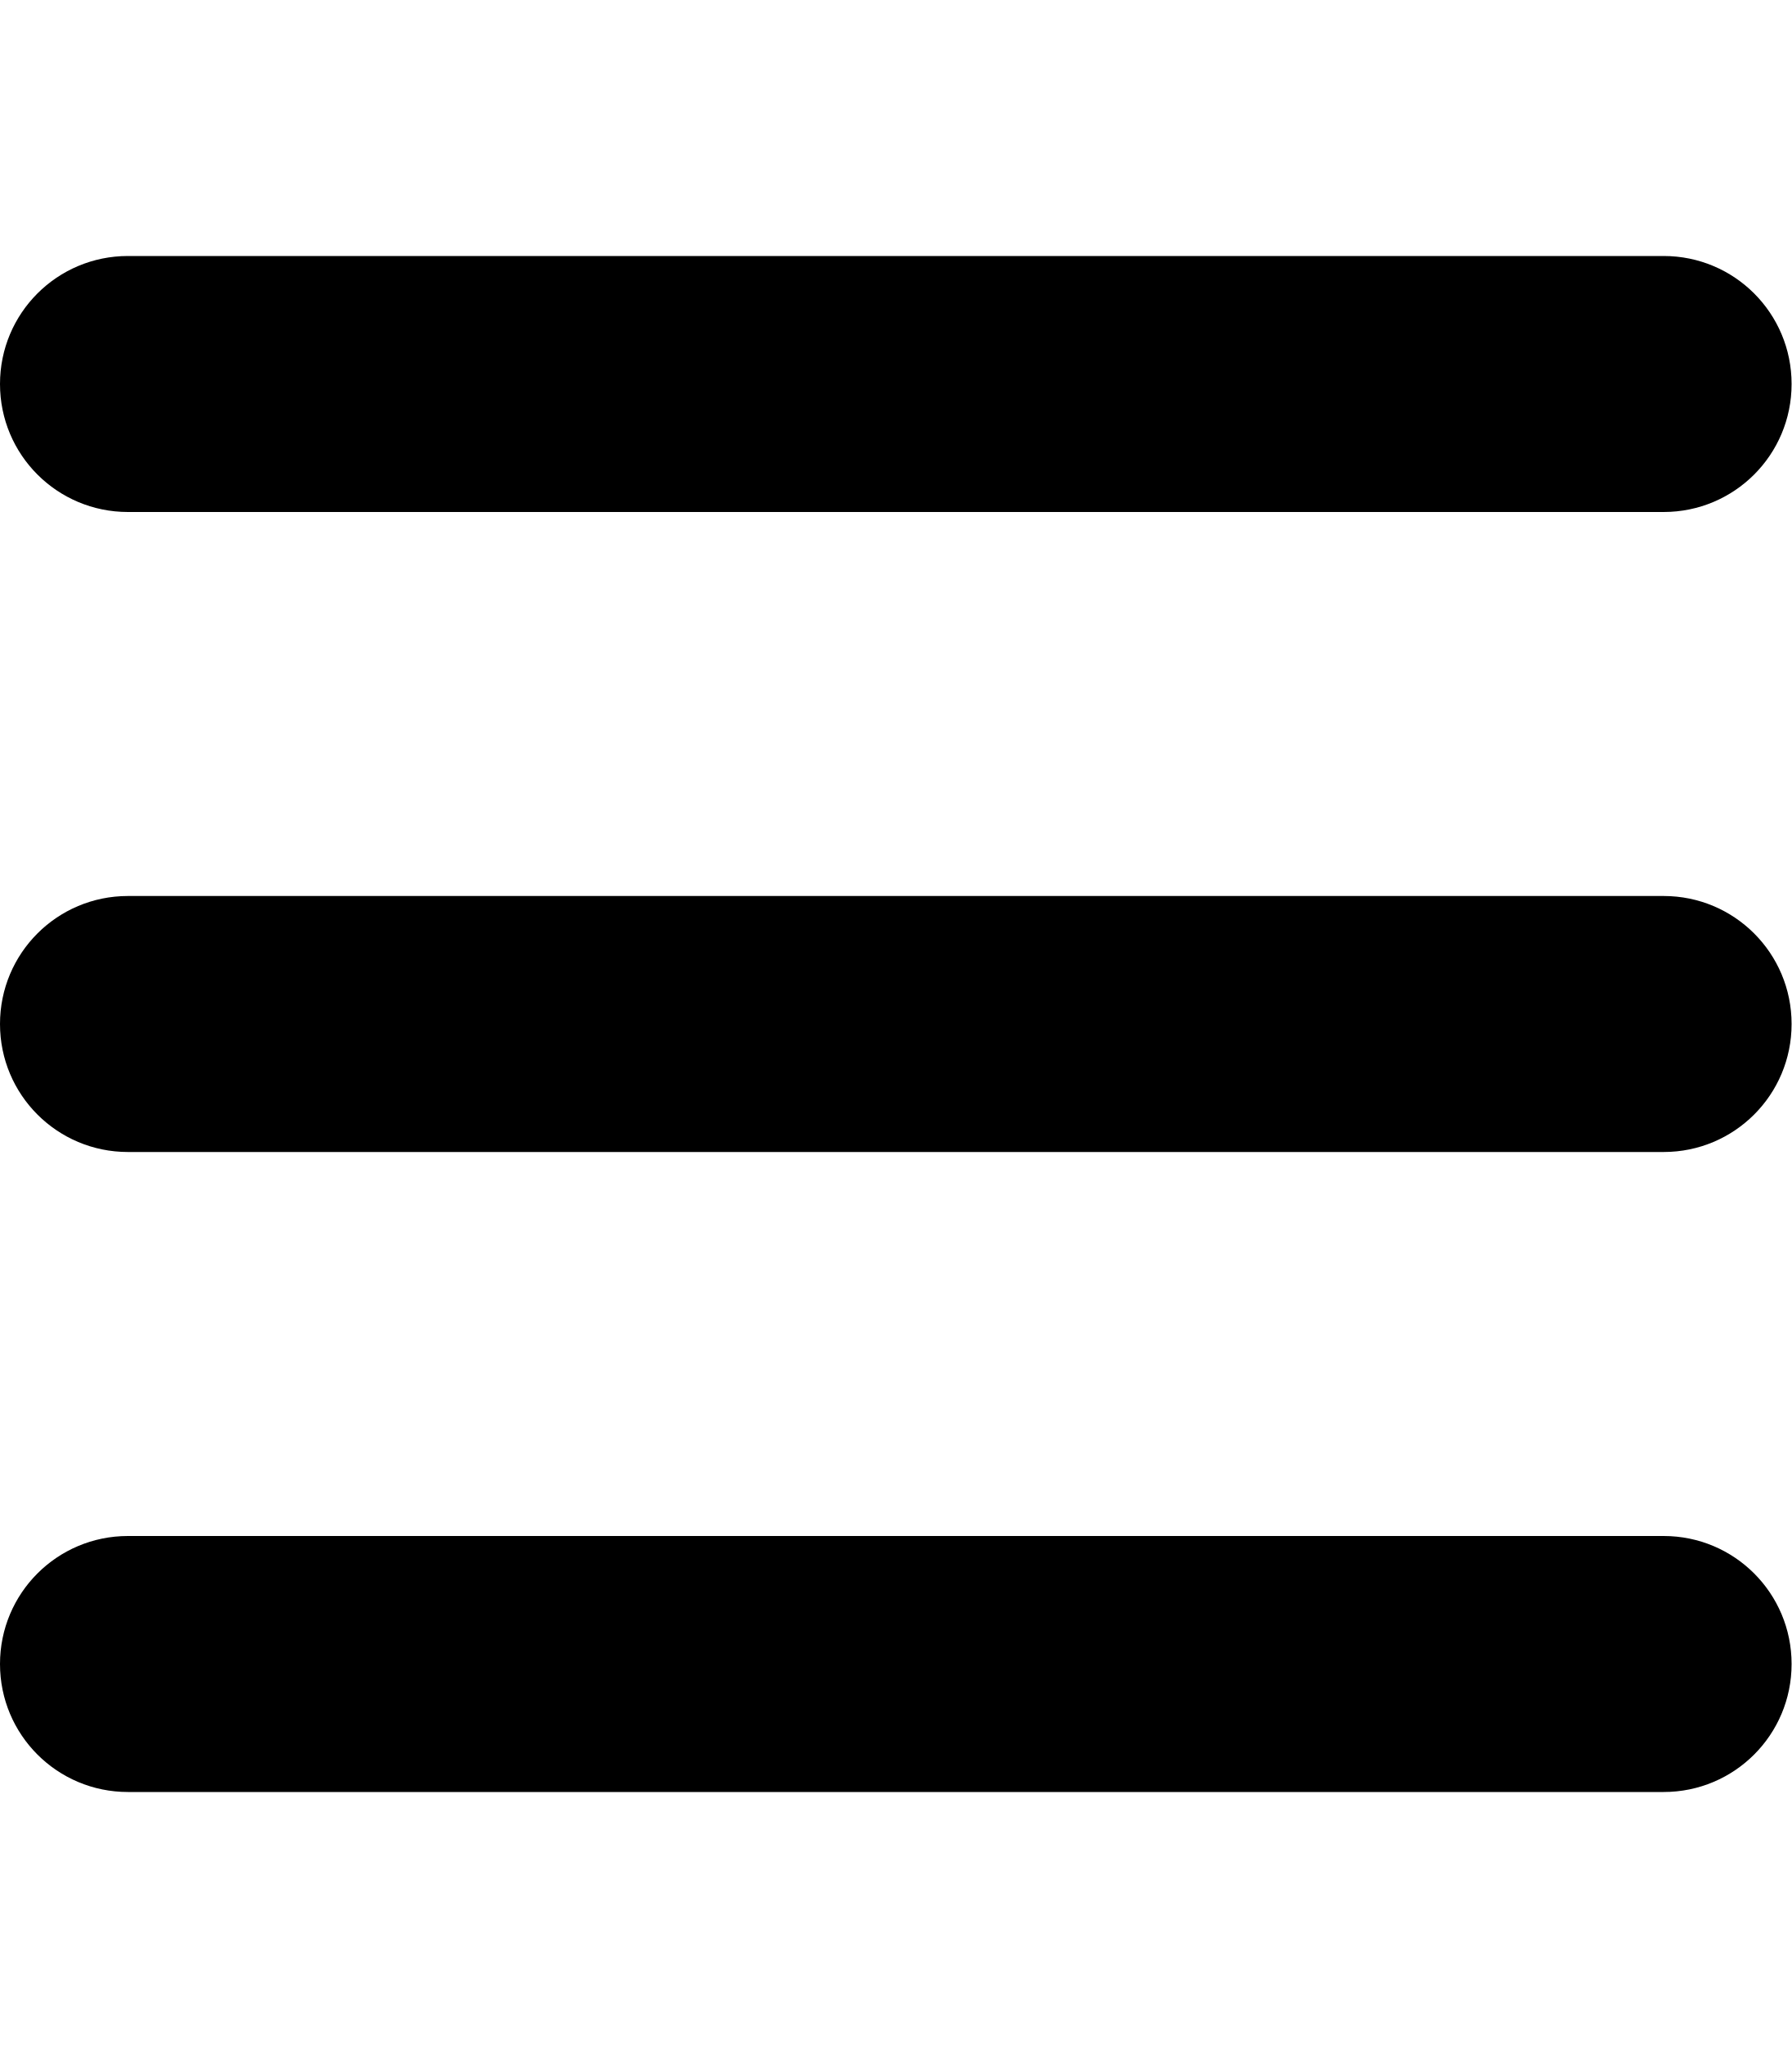
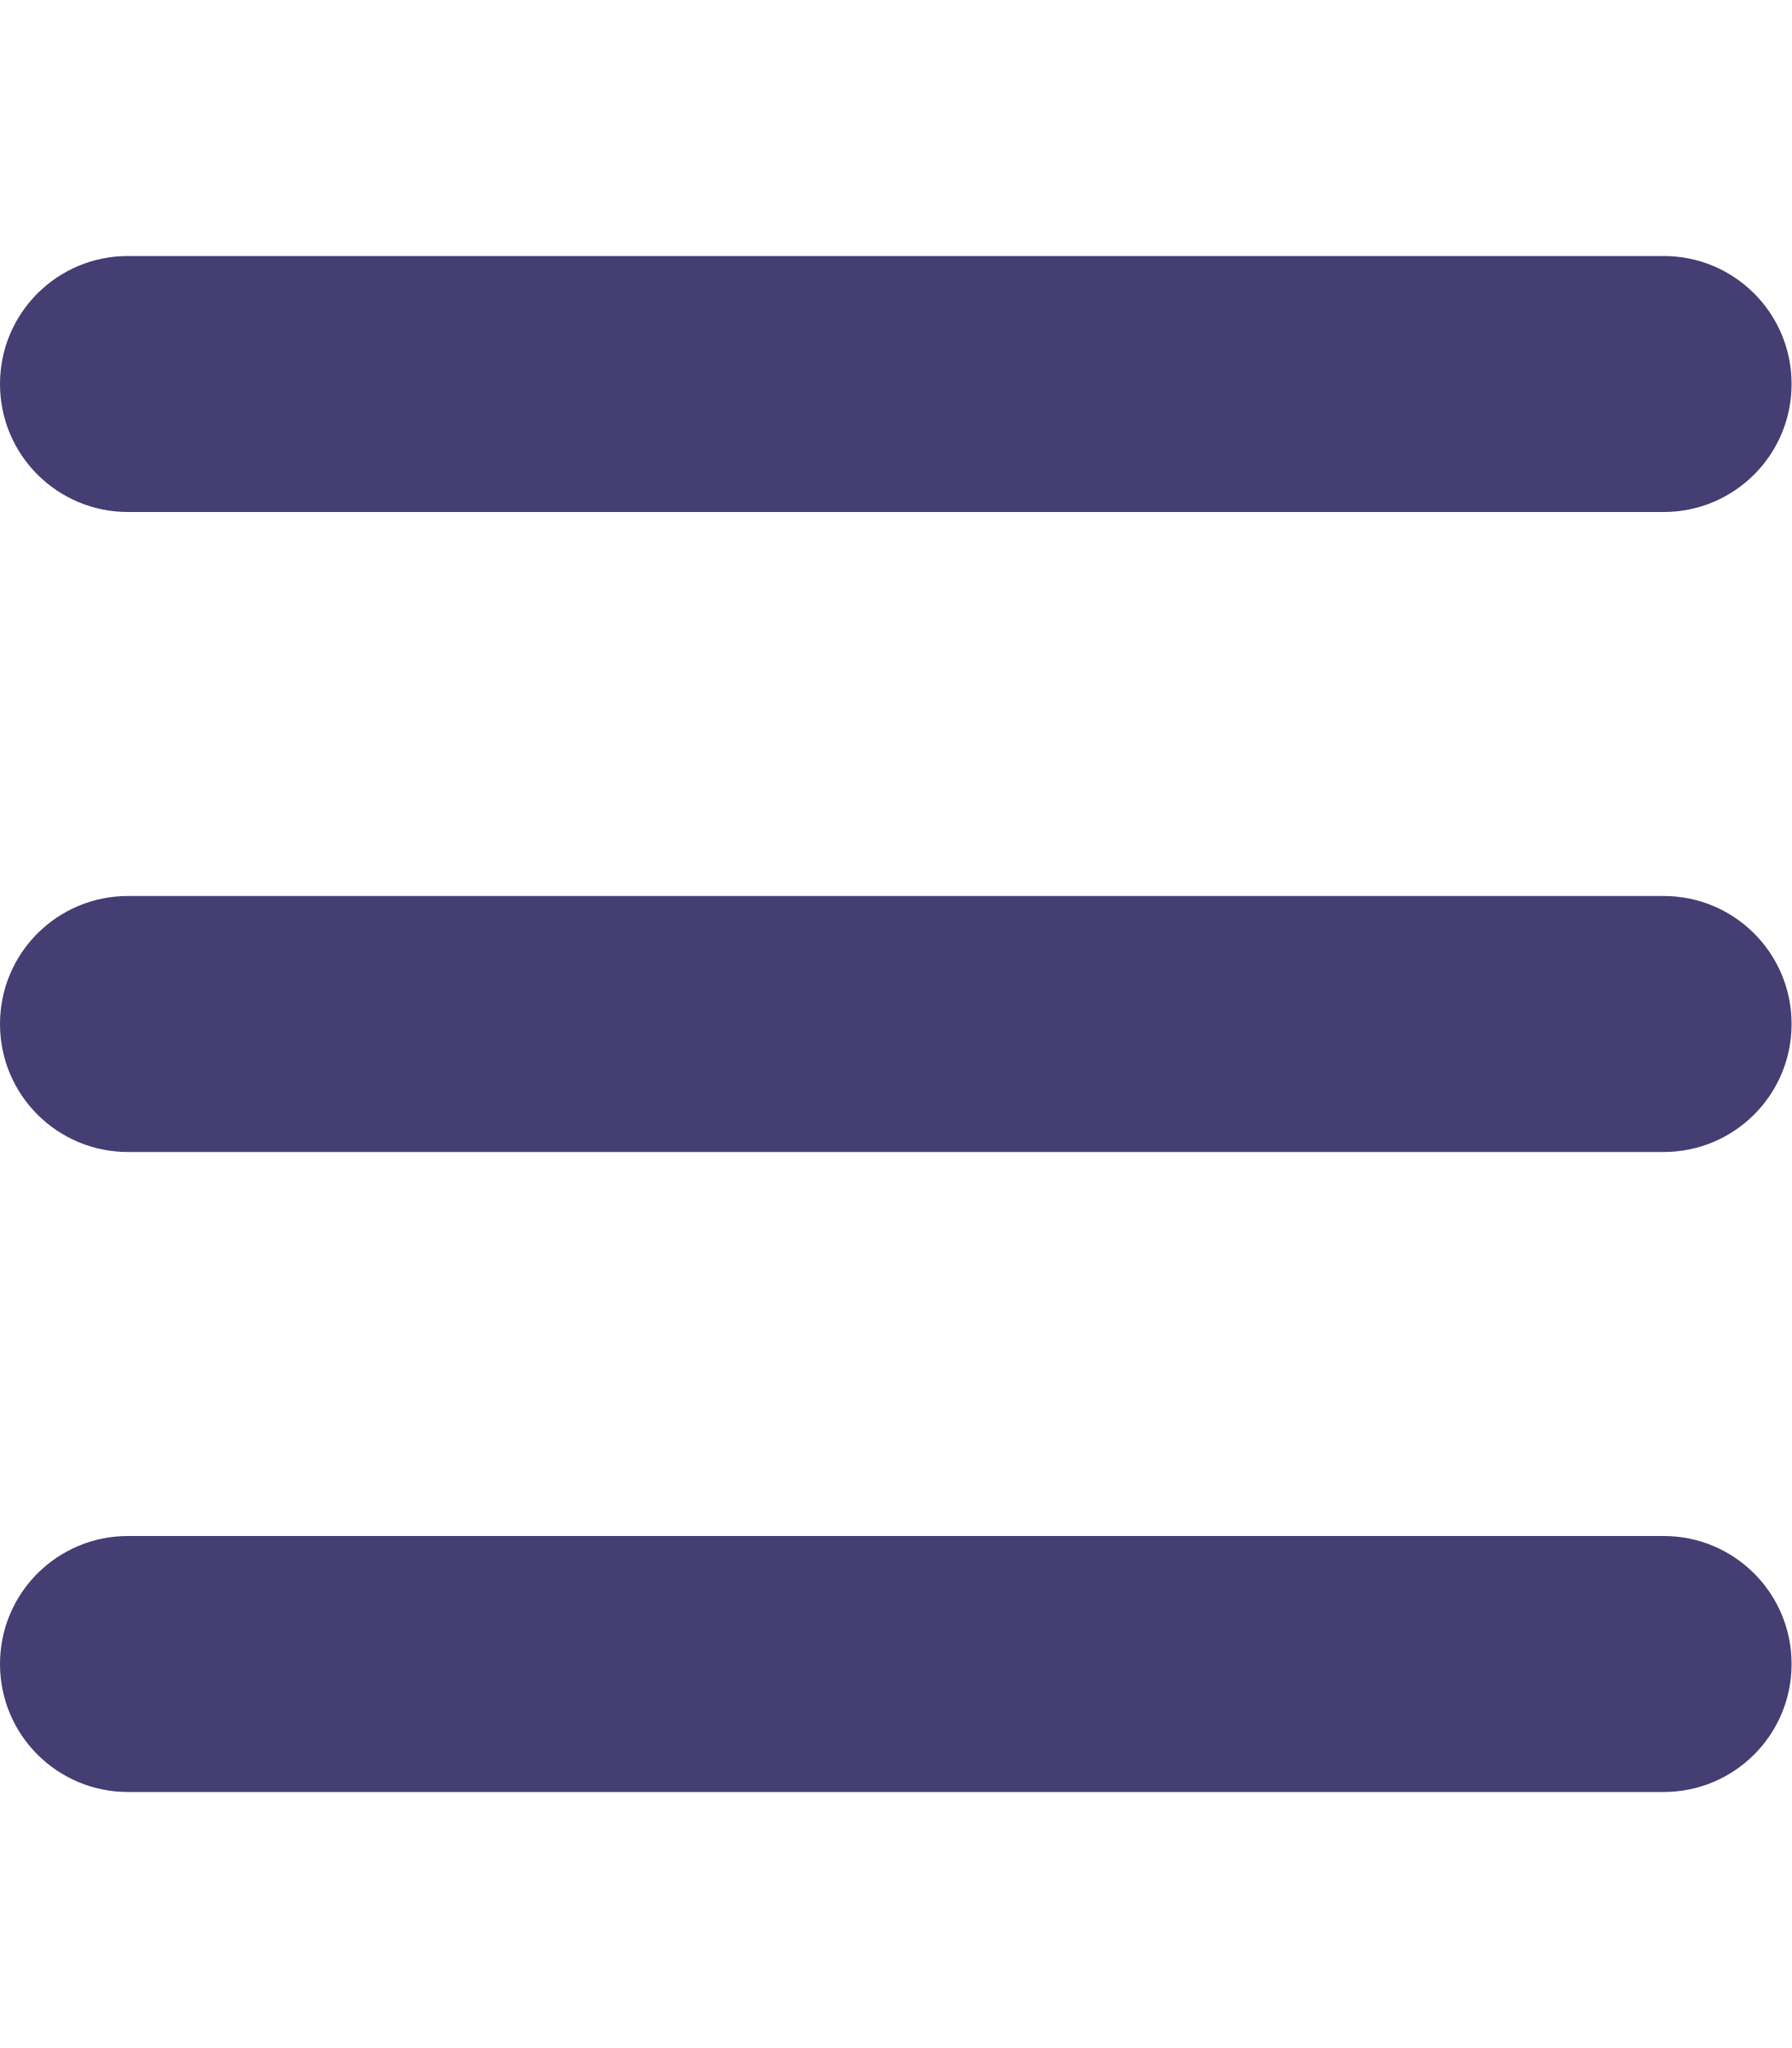
<svg xmlns="http://www.w3.org/2000/svg" viewBox="0 0 448 512">
-   <path d="M0 96C0 78.3 14.3 64 32 64H416c17.7 0 32 14.3 32 32s-14.3 32-32 32H32C14.3 128 0 113.7 0 96zM0 256c0-17.7 14.3-32 32-32H416c17.7 0 32 14.3 32 32s-14.3 32-32 32H32c-17.7 0-32-14.3-32-32zM448 416c0 17.7-14.3 32-32 32H32c-17.7 0-32-14.3-32-32s14.3-32 32-32H416c17.7 0 32 14.3 32 32z" />
+   <path fill="#443e72" d="M0 96C0 78.3 14.3 64 32 64H416c17.7 0 32 14.3 32 32s-14.3 32-32 32H32C14.3 128 0 113.7 0 96zM0 256c0-17.7 14.3-32 32-32H416c17.7 0 32 14.3 32 32s-14.3 32-32 32H32c-17.7 0-32-14.3-32-32zM448 416c0 17.7-14.3 32-32 32H32c-17.7 0-32-14.3-32-32s14.3-32 32-32H416c17.7 0 32 14.3 32 32z" />
</svg>
